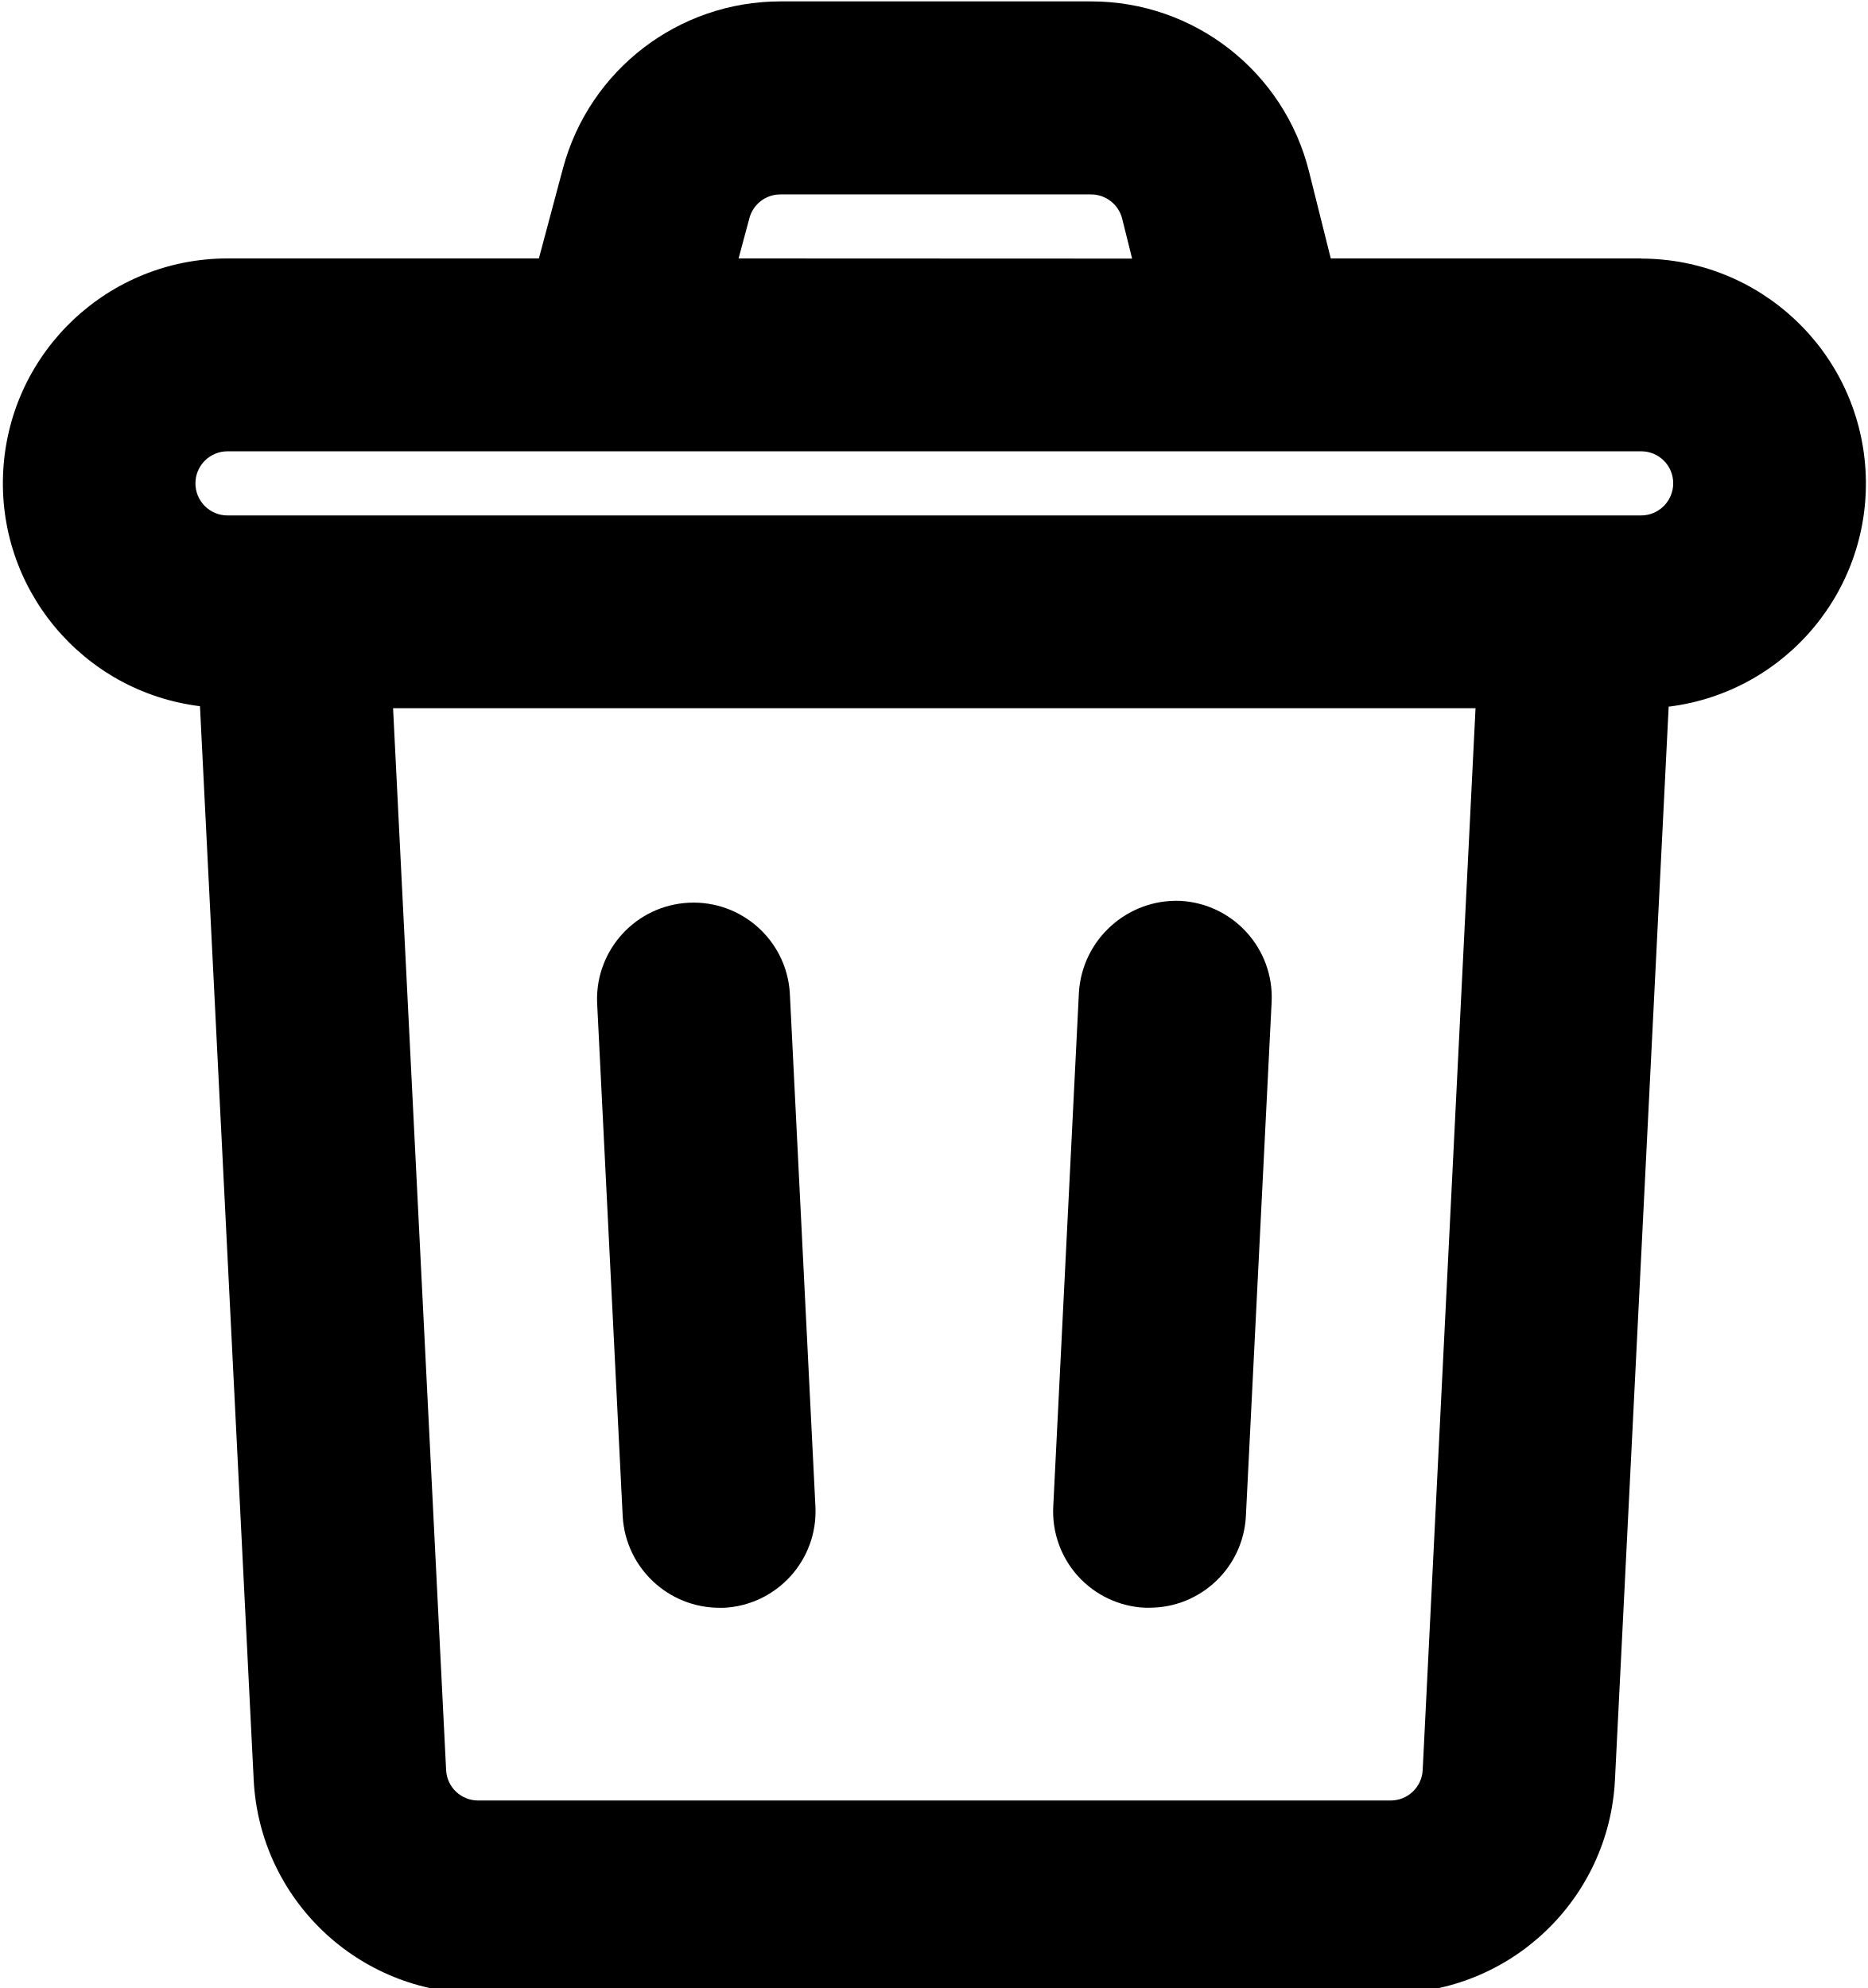
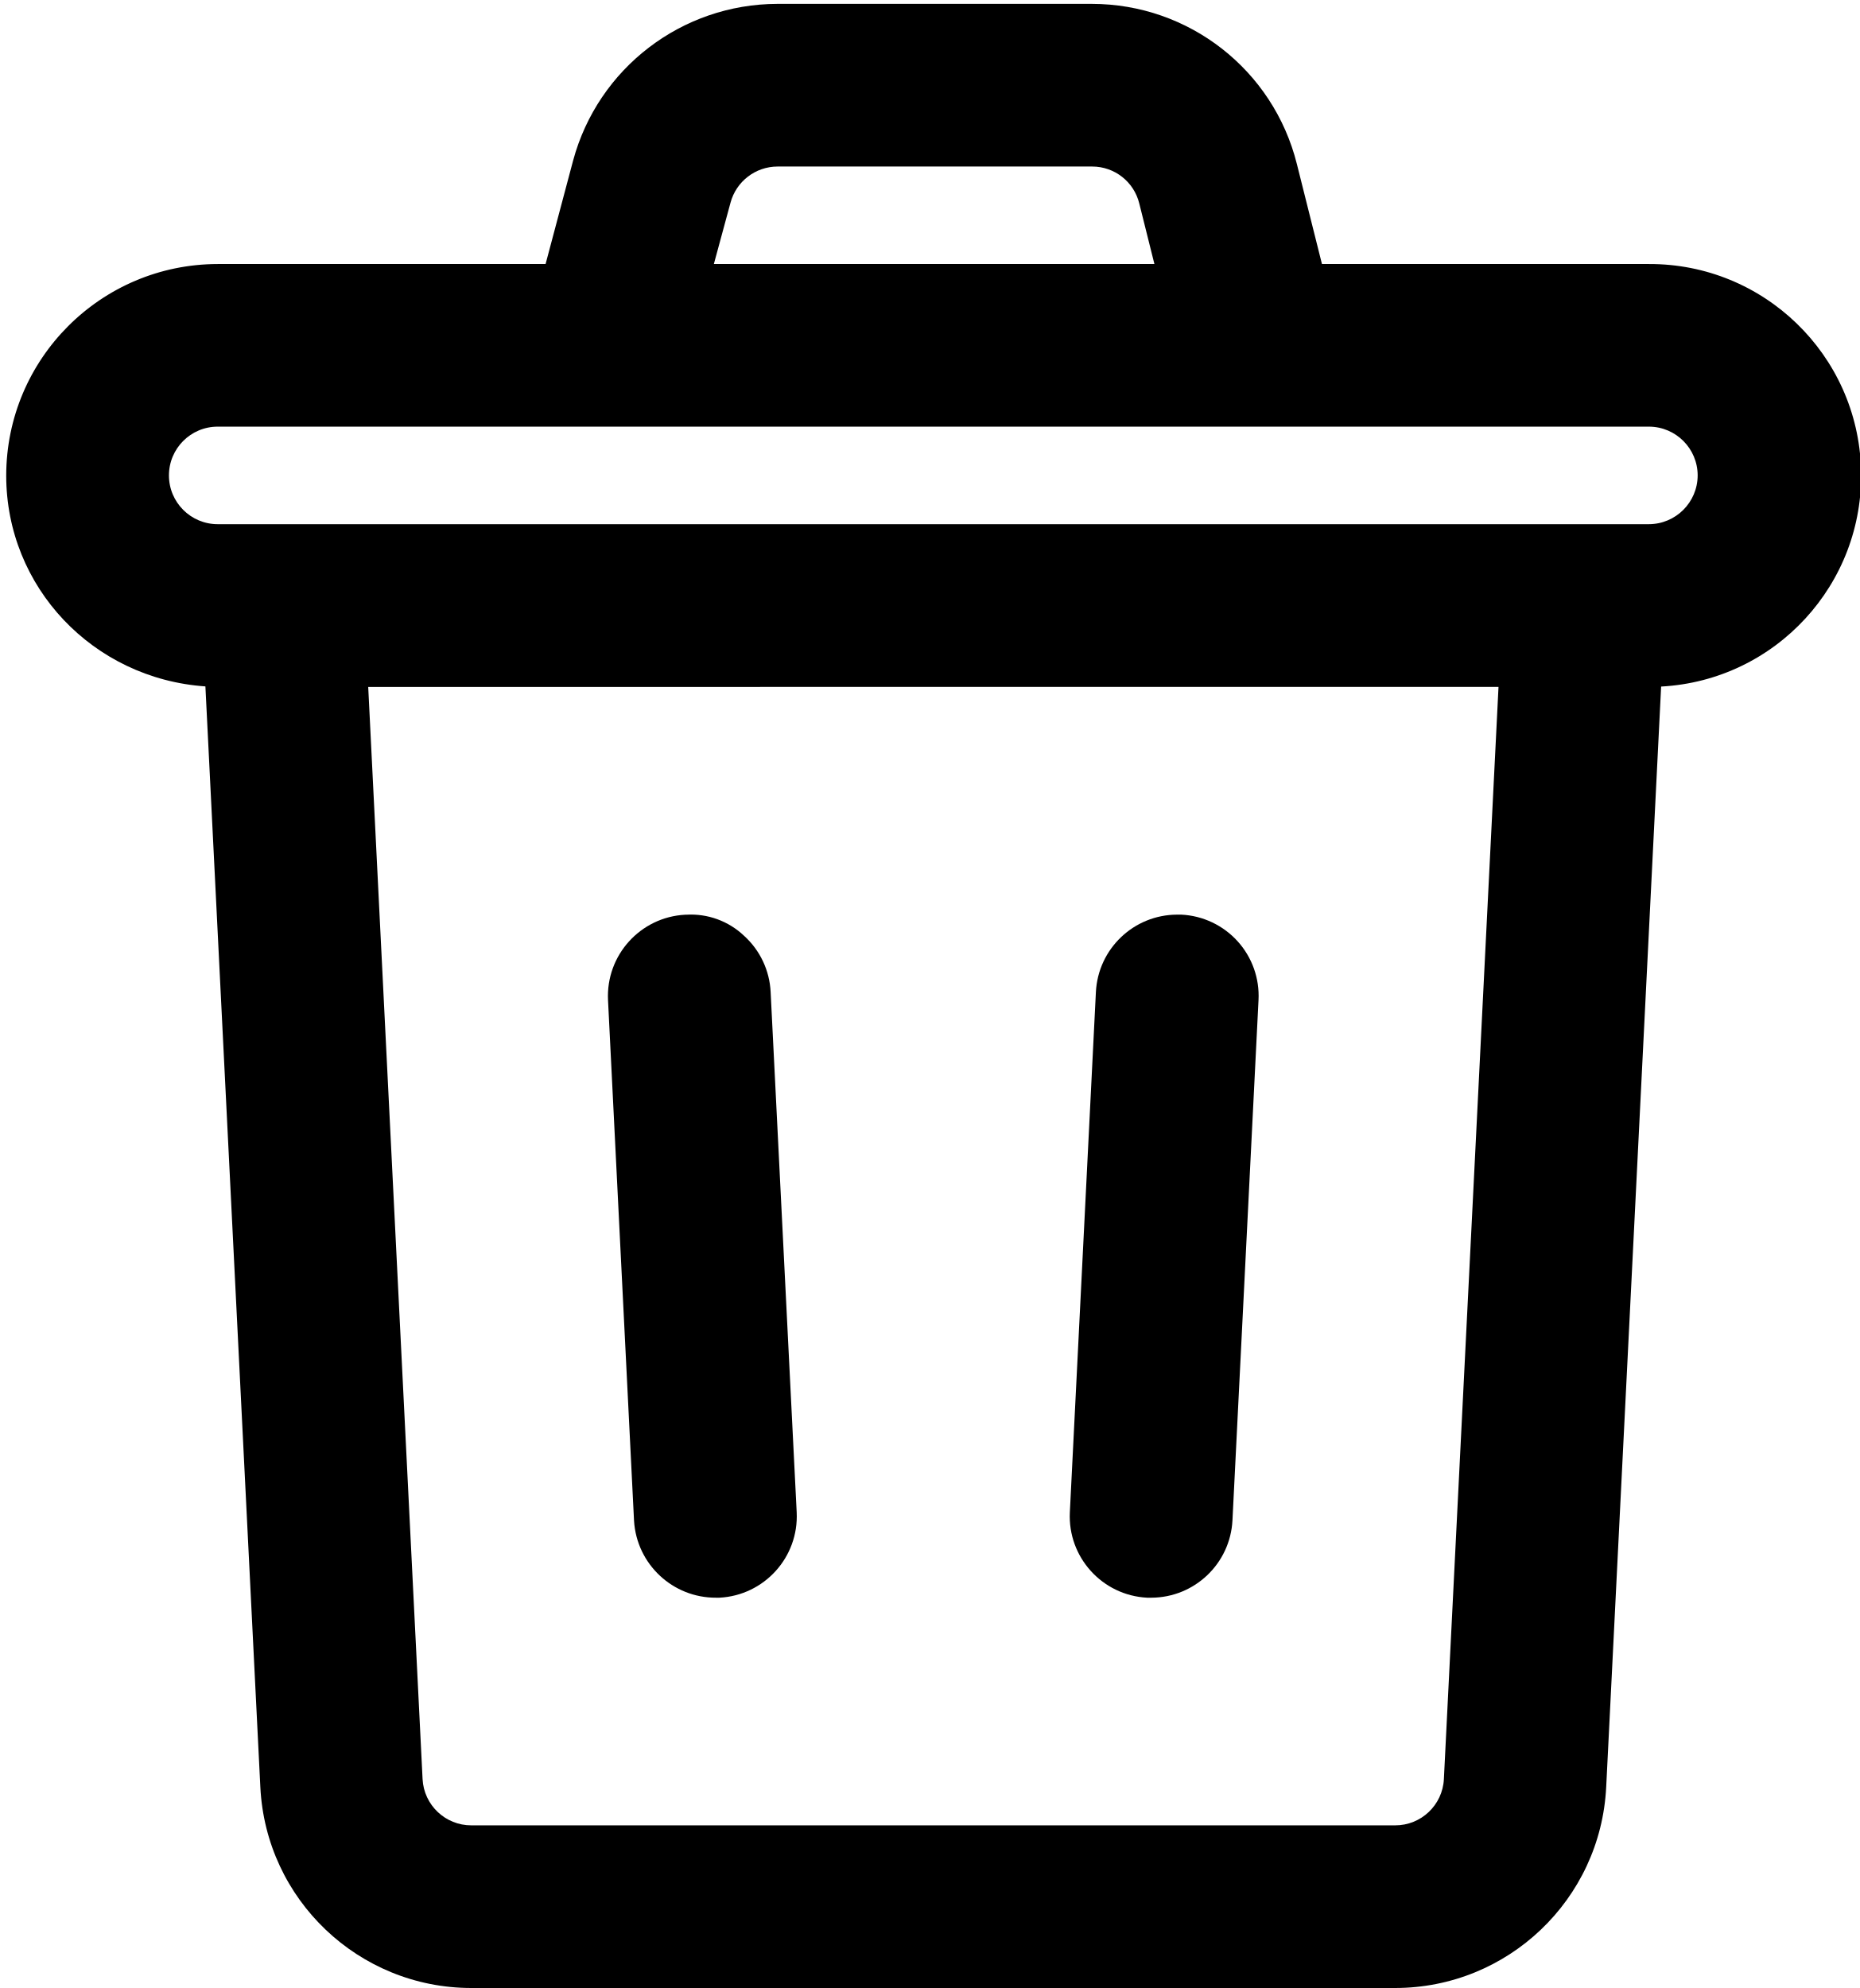
- <svg xmlns="http://www.w3.org/2000/svg" id="Layer_1" data-name="Layer 1" viewBox="0 0 481 512">
-   <path d="M422.65,66.56H342.72l-5.58-22.3A57.82,57.82,0,0,0,281,.36H201a58,58,0,0,0-56,42.93l-6.22,23.27H58.59A57.88,57.88,0,0,0,51.5,181.88L65.33,458.31a57.89,57.89,0,0,0,57.79,55.05h235a57.87,57.87,0,0,0,57.79-55L429.74,182a57.92,57.92,0,0,0-7.09-115.4ZM380,182.4,366.39,455.87a8.25,8.25,0,0,1-8.26,7.84h-235a8.24,8.24,0,0,1-8.24-7.84L101.23,182.4ZM190.21,66.56,193,56.17l0,0a8.25,8.25,0,0,1,8-6.1h80a8.27,8.27,0,0,1,8,6.26l2.56,10.27Zm240.7,57.91a8.28,8.28,0,0,1-8.26,8.28H58.59a8.26,8.26,0,1,1,0-16.52h364.1a8.23,8.23,0,0,1,8.22,8.24Z" />
-   <path d="M294.8,414.06c.43,0,.85,0,1.28,0a24.87,24.87,0,0,0,24.78-23.62l6.63-132.37a24.88,24.88,0,0,0-23.58-26.06,25.19,25.19,0,0,0-26.05,23.58L271.25,388a24.79,24.79,0,0,0,23.55,26.06Z" />
-   <path d="M160.37,390.6a25,25,0,0,0,25.09,23.48c.32,0,.63,0,.95,0A24.87,24.87,0,0,0,210,388l-6.6-132.39a24.85,24.85,0,0,0-49.63,2.46Z" />
+ <svg xmlns="http://www.w3.org/2000/svg" id="Layer_1" data-name="Layer 1" viewBox="0 0 479 512">
+   <path d="M424.64,68H340.46L334,42.25A54.43,54.43,0,0,0,281.2,1h-81a54.58,54.58,0,0,0-52.6,40.35L140.51,68H56.07A54.54,54.54,0,0,0,1.6,122.48c0,28.72,22.36,52.3,51.3,54.3L67.05,460.26A54.42,54.42,0,0,0,121.41,512H359.3a54.44,54.44,0,0,0,54.36-51.72l14.15-283.46A54.45,54.45,0,0,0,424.64,68Zm-38.71,108.9L371.86,458.21a12.54,12.54,0,0,1-12.56,11.9H121.41a12.55,12.55,0,0,1-12.58-11.92l-14-281.27ZM183.85,68l4.29-15.81a12.57,12.57,0,0,1,12.13-9.3h81a12.48,12.48,0,0,1,12.14,9.51L297.31,68Zm253.37,54.44A12.6,12.6,0,0,1,424.64,135H56.07a12.56,12.56,0,1,1,0-25.12H424.68A12.58,12.58,0,0,1,437.22,122.46Z" />
+   <path d="M295.43,411.48l1.08,0a21,21,0,0,0,20.9-19.92l6.71-134a20.93,20.93,0,0,0-19.9-22v0l-1.06,0a21,21,0,0,0-20.92,19.92l-6.71,134A21,21,0,0,0,295.43,411.48Z" />
+   <path d="M184.46,411.48h.8a21,21,0,0,0,19.92-22l-6.71-134A20.87,20.87,0,0,0,191.62,241a19.86,19.86,0,0,0-14.89-5.42h-.25a21,21,0,0,0-19.89,22l6.7,134.1A21.08,21.08,0,0,0,184.46,411.48Z" />
</svg>
